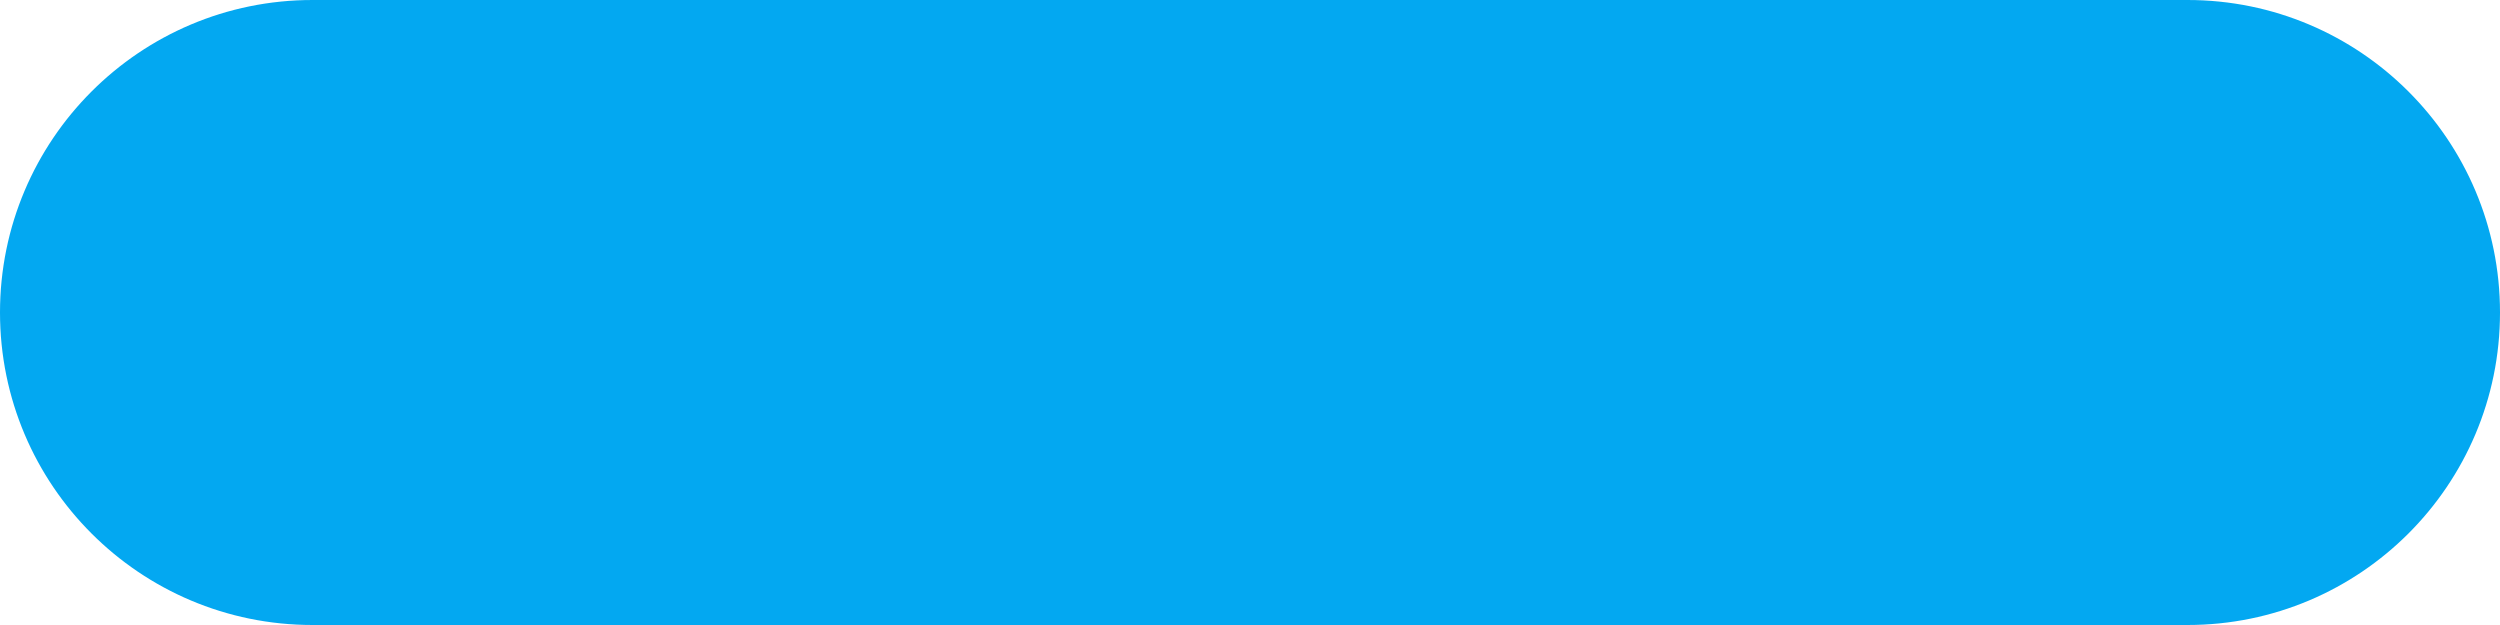
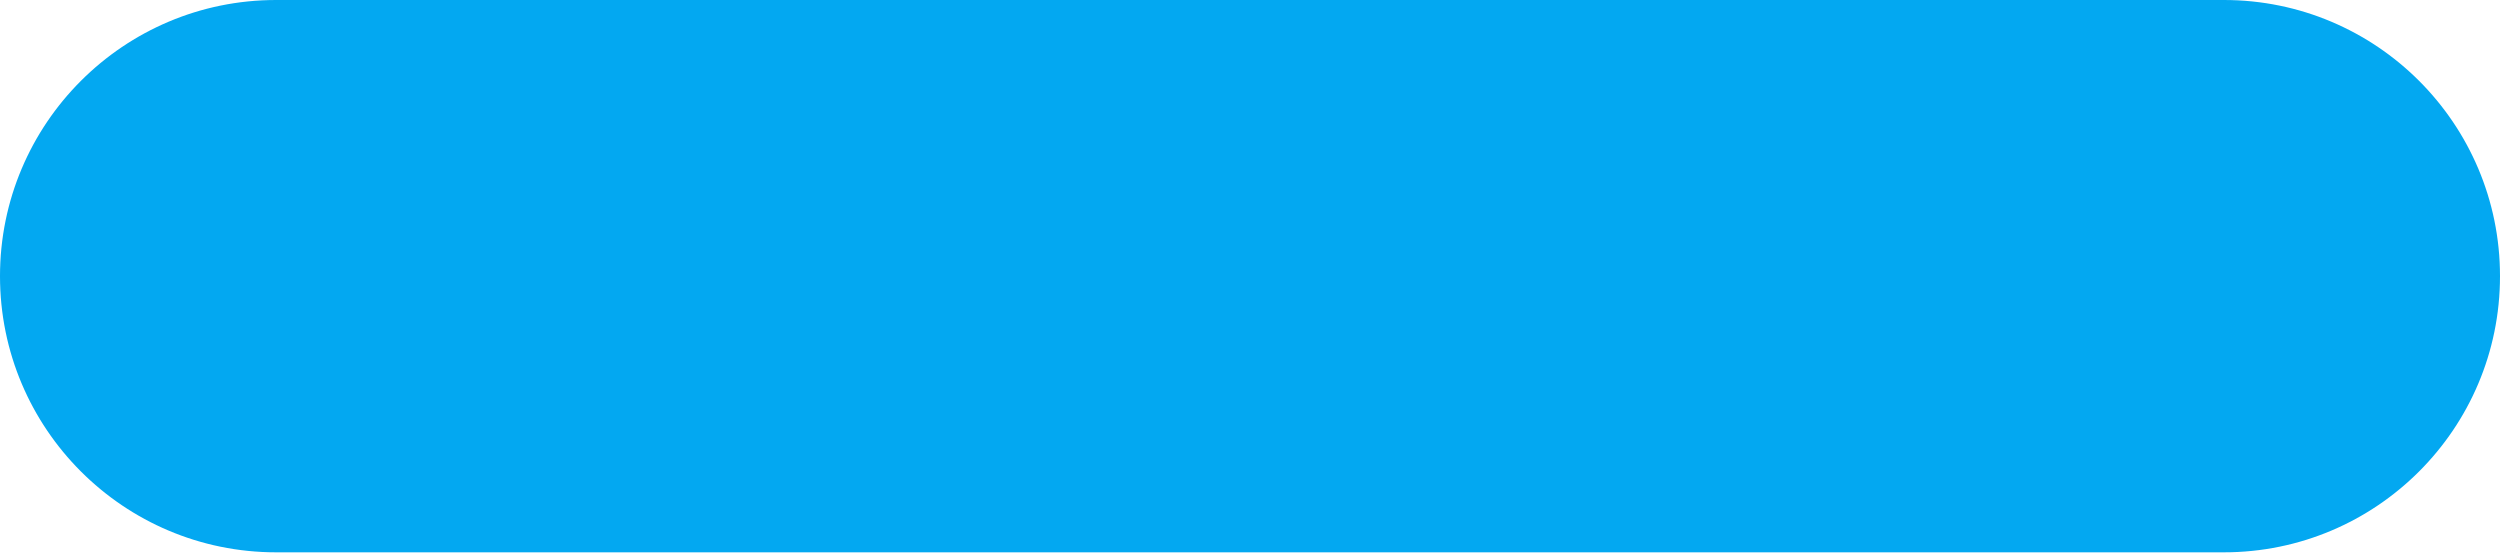
- <svg xmlns="http://www.w3.org/2000/svg" version="1.1" width="200px" height="50px">
-   <g transform="matrix(1 0 0 1 -124 -154 )">
-     <path d="M 124 179  A 25 25 0 0 1 149 154 L 299 154  A 25 25 0 0 1 324 179 A 25 25 0 0 1 299 204 L 149 204  A 25 25 0 0 1 124 179 Z " fill-rule="nonzero" fill="#02a7f0" stroke="none" fill-opacity="0.992" />
+ <svg xmlns="http://www.w3.org/2000/svg" version="1.1" width="172px" height="38px">
+   <g transform="matrix(1 0 0 1 -128 -140 )">
+     <path d="M 128 159  A 19 19 0 0 1 147 140 L 281 140  A 19 19 0 0 1 300 159 A 19 19 0 0 1 281 178 L 147 178  A 19 19 0 0 1 128 159 Z " fill-rule="nonzero" fill="#02a7f0" stroke="none" fill-opacity="0.992" />
  </g>
</svg>
